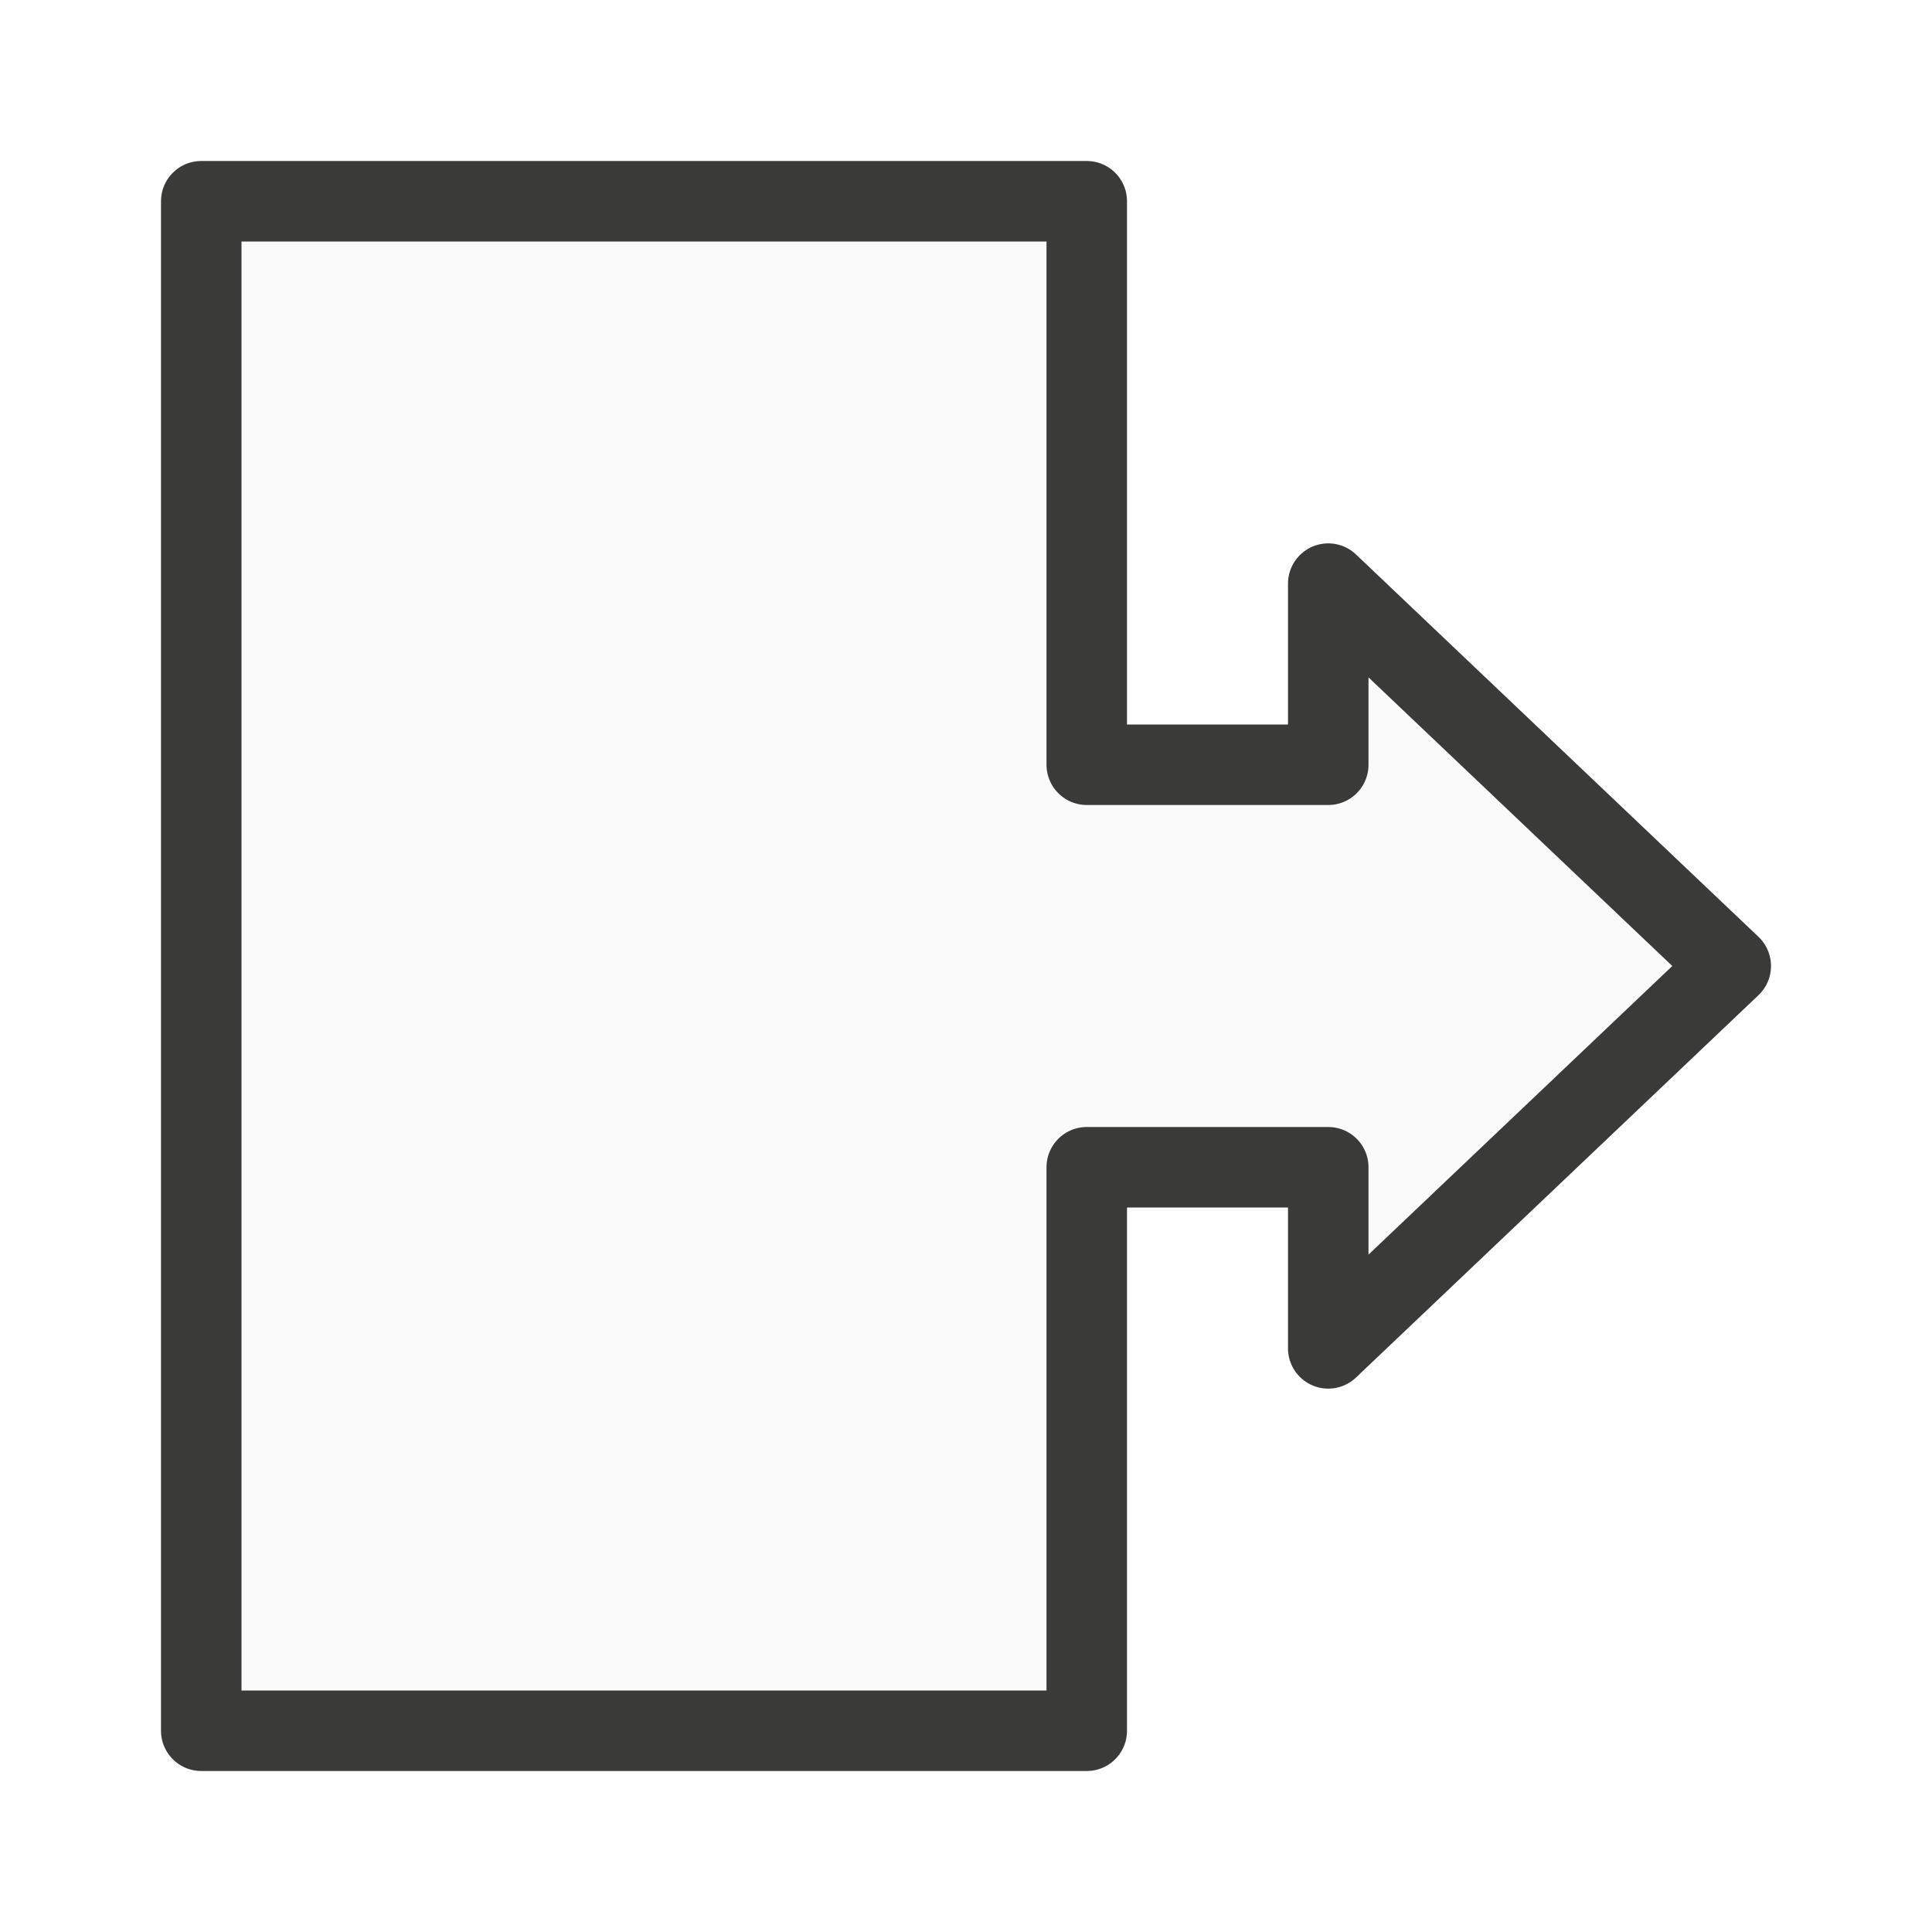
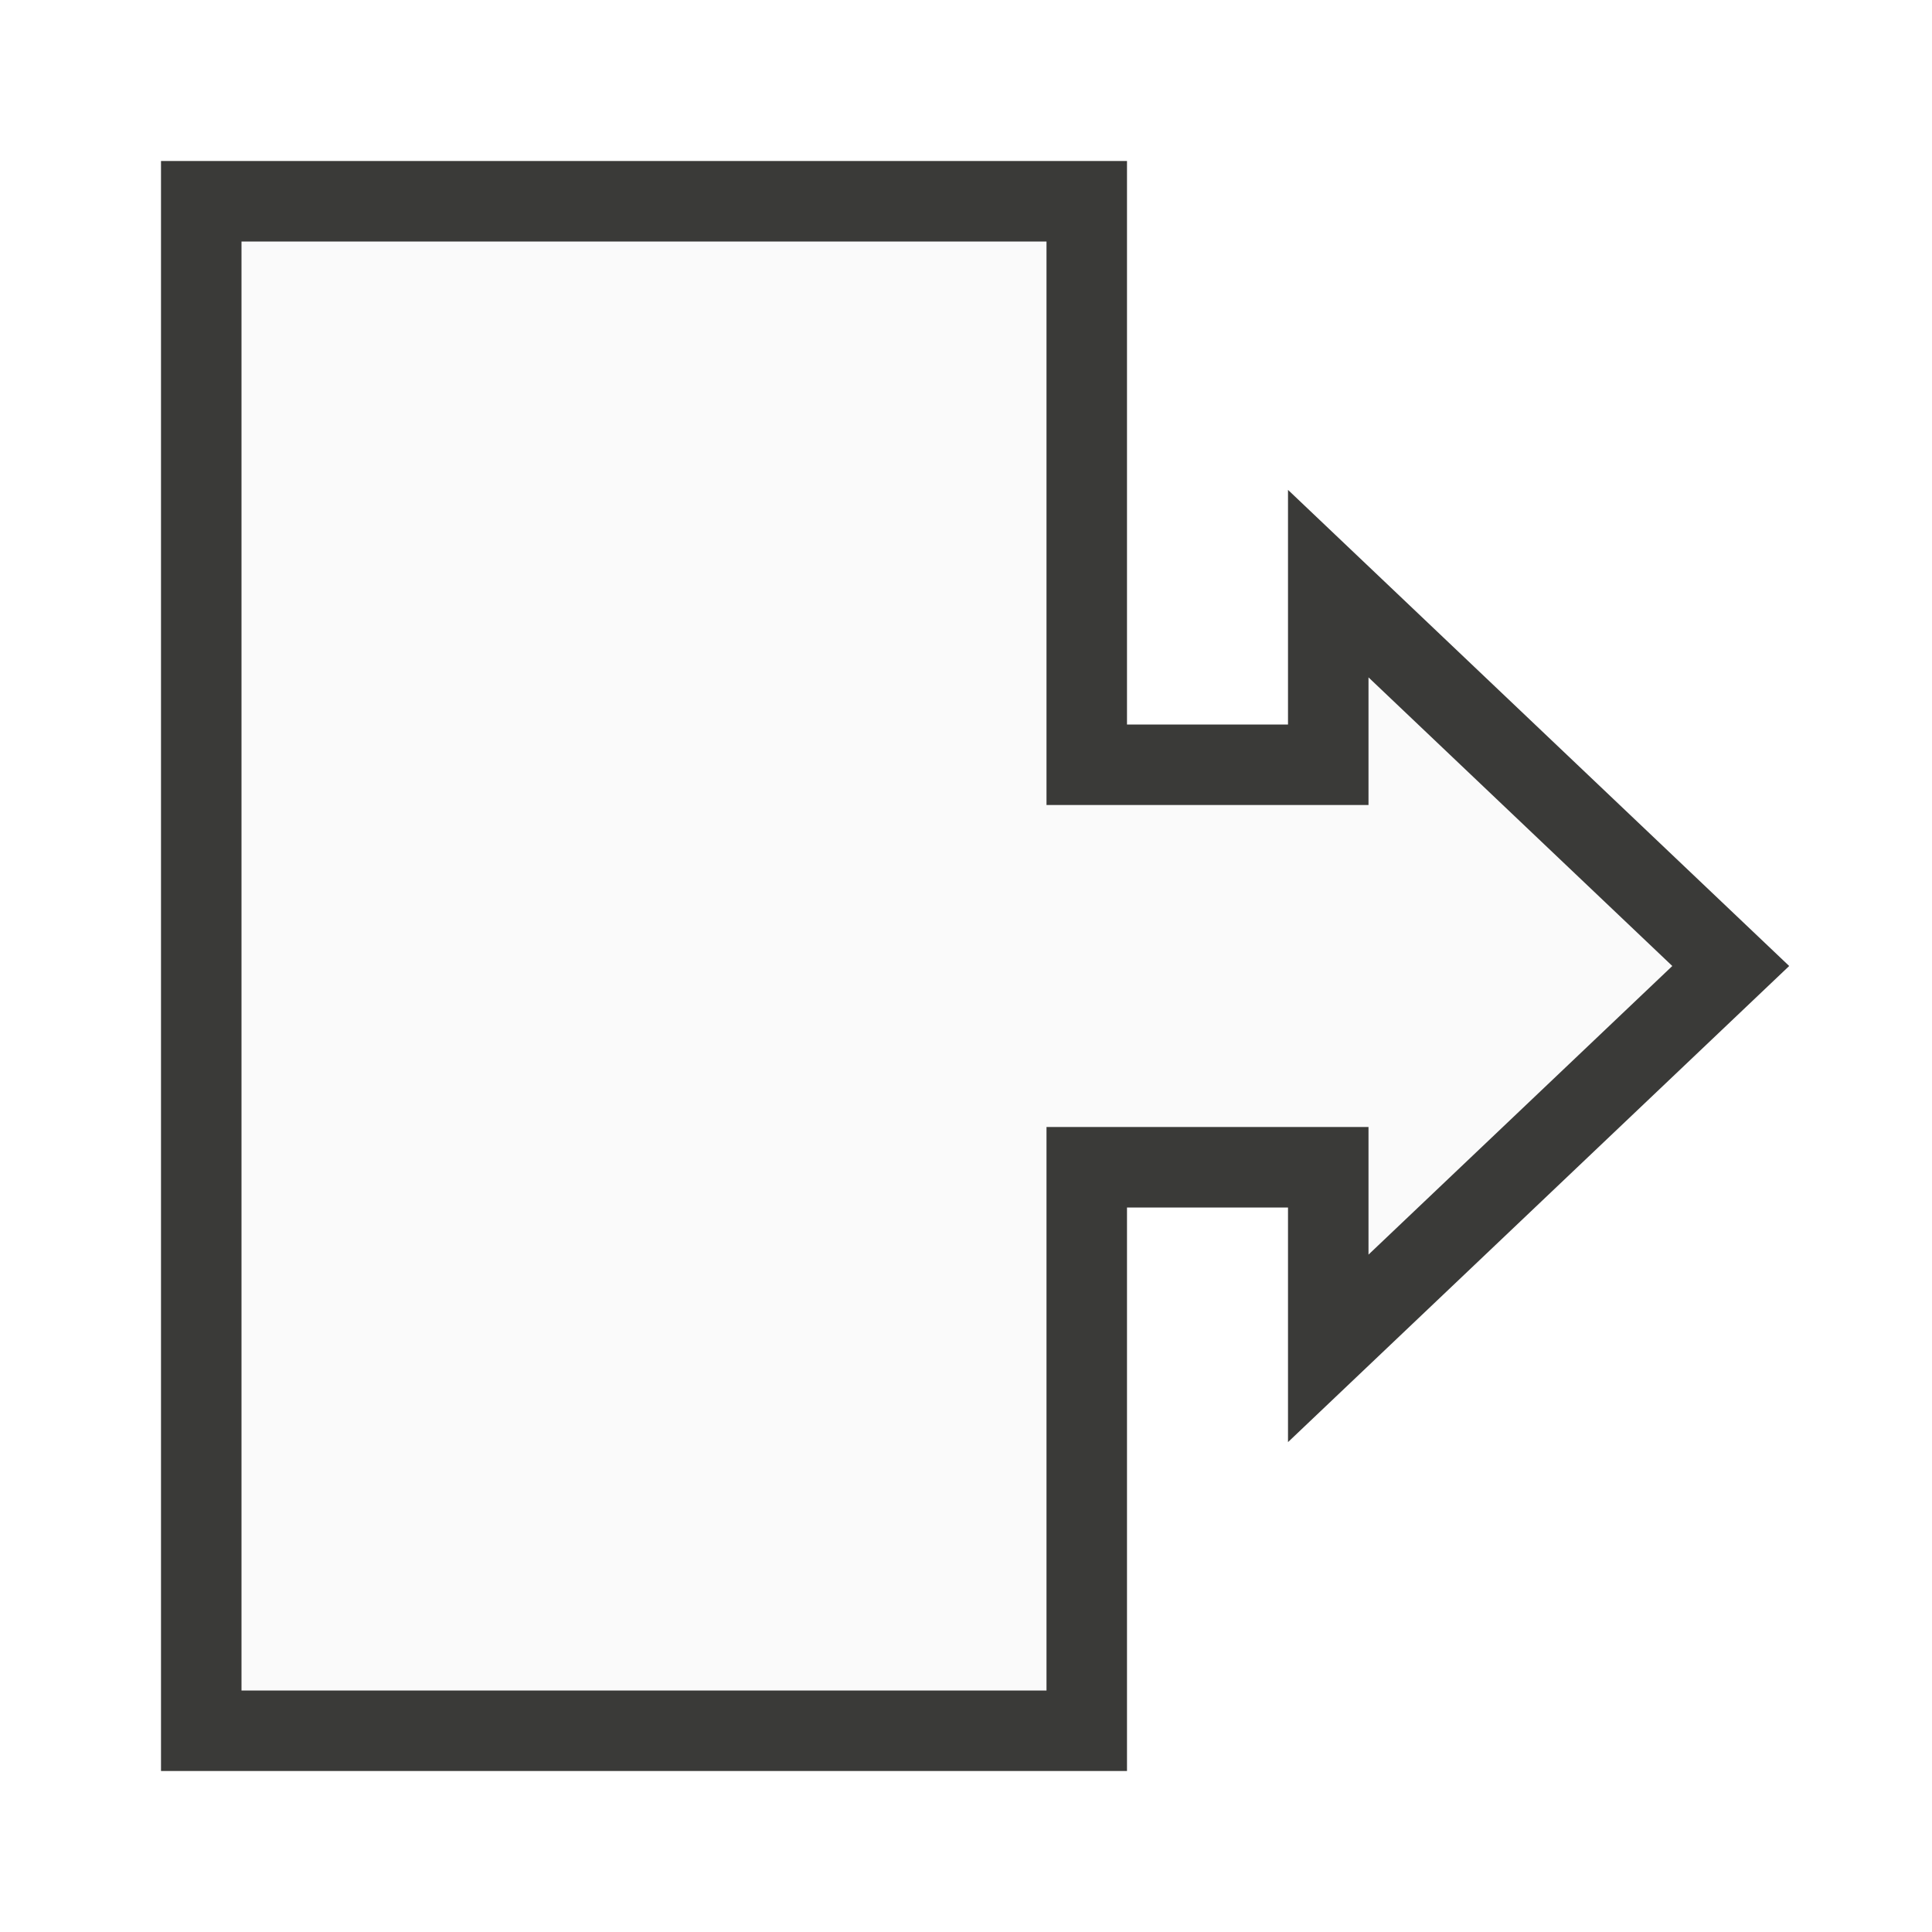
<svg xmlns="http://www.w3.org/2000/svg" viewBox="0 0 24 24">
-   <path d="m2.5 2.5v19h11v-7h3v2.25l5-4.75-5-4.75v2.25h-3v-7z" fill="#fafafa" stroke="#3a3a38" stroke-linecap="round" stroke-linejoin="round" />
+   <path id="ShapeColor" d="m2.5 2.5v19h11v-7h3v2.25l5-4.75-5-4.75v2.25h-3v-7z" fill="#fafafa" stroke="#3a3a38" stroke-linecap="round" stroke-linejoin="miter" />
</svg>
